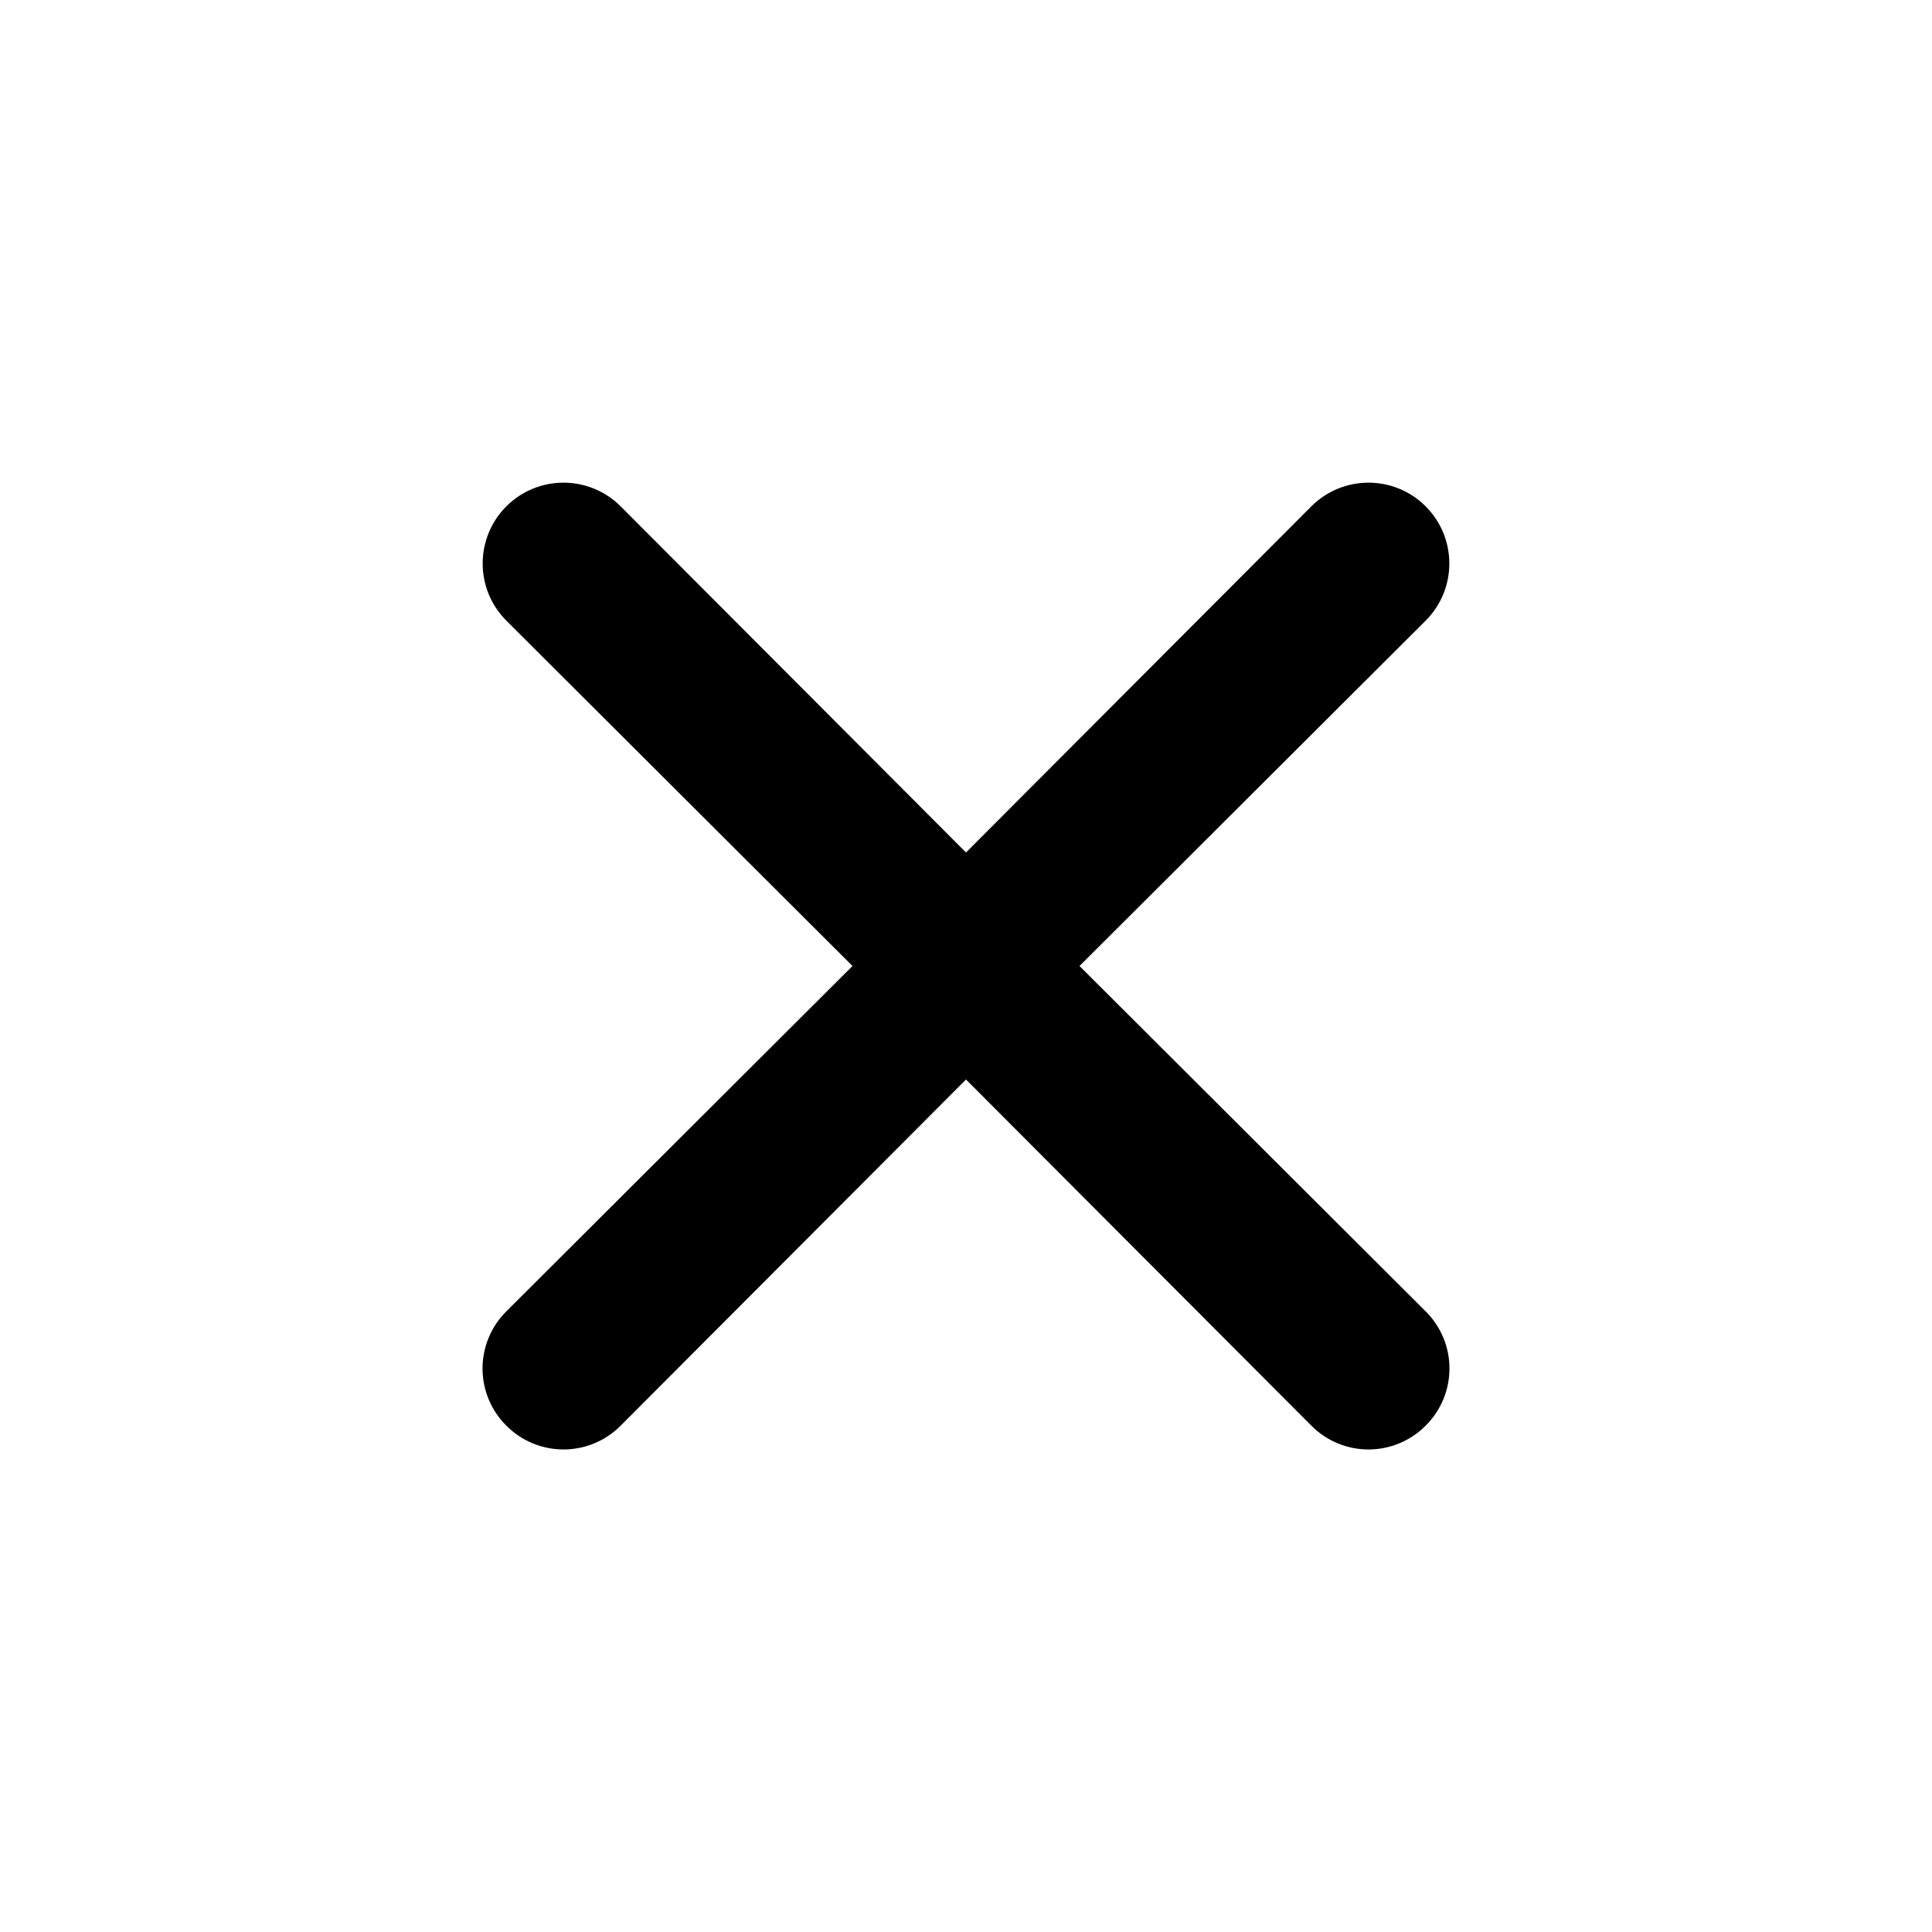
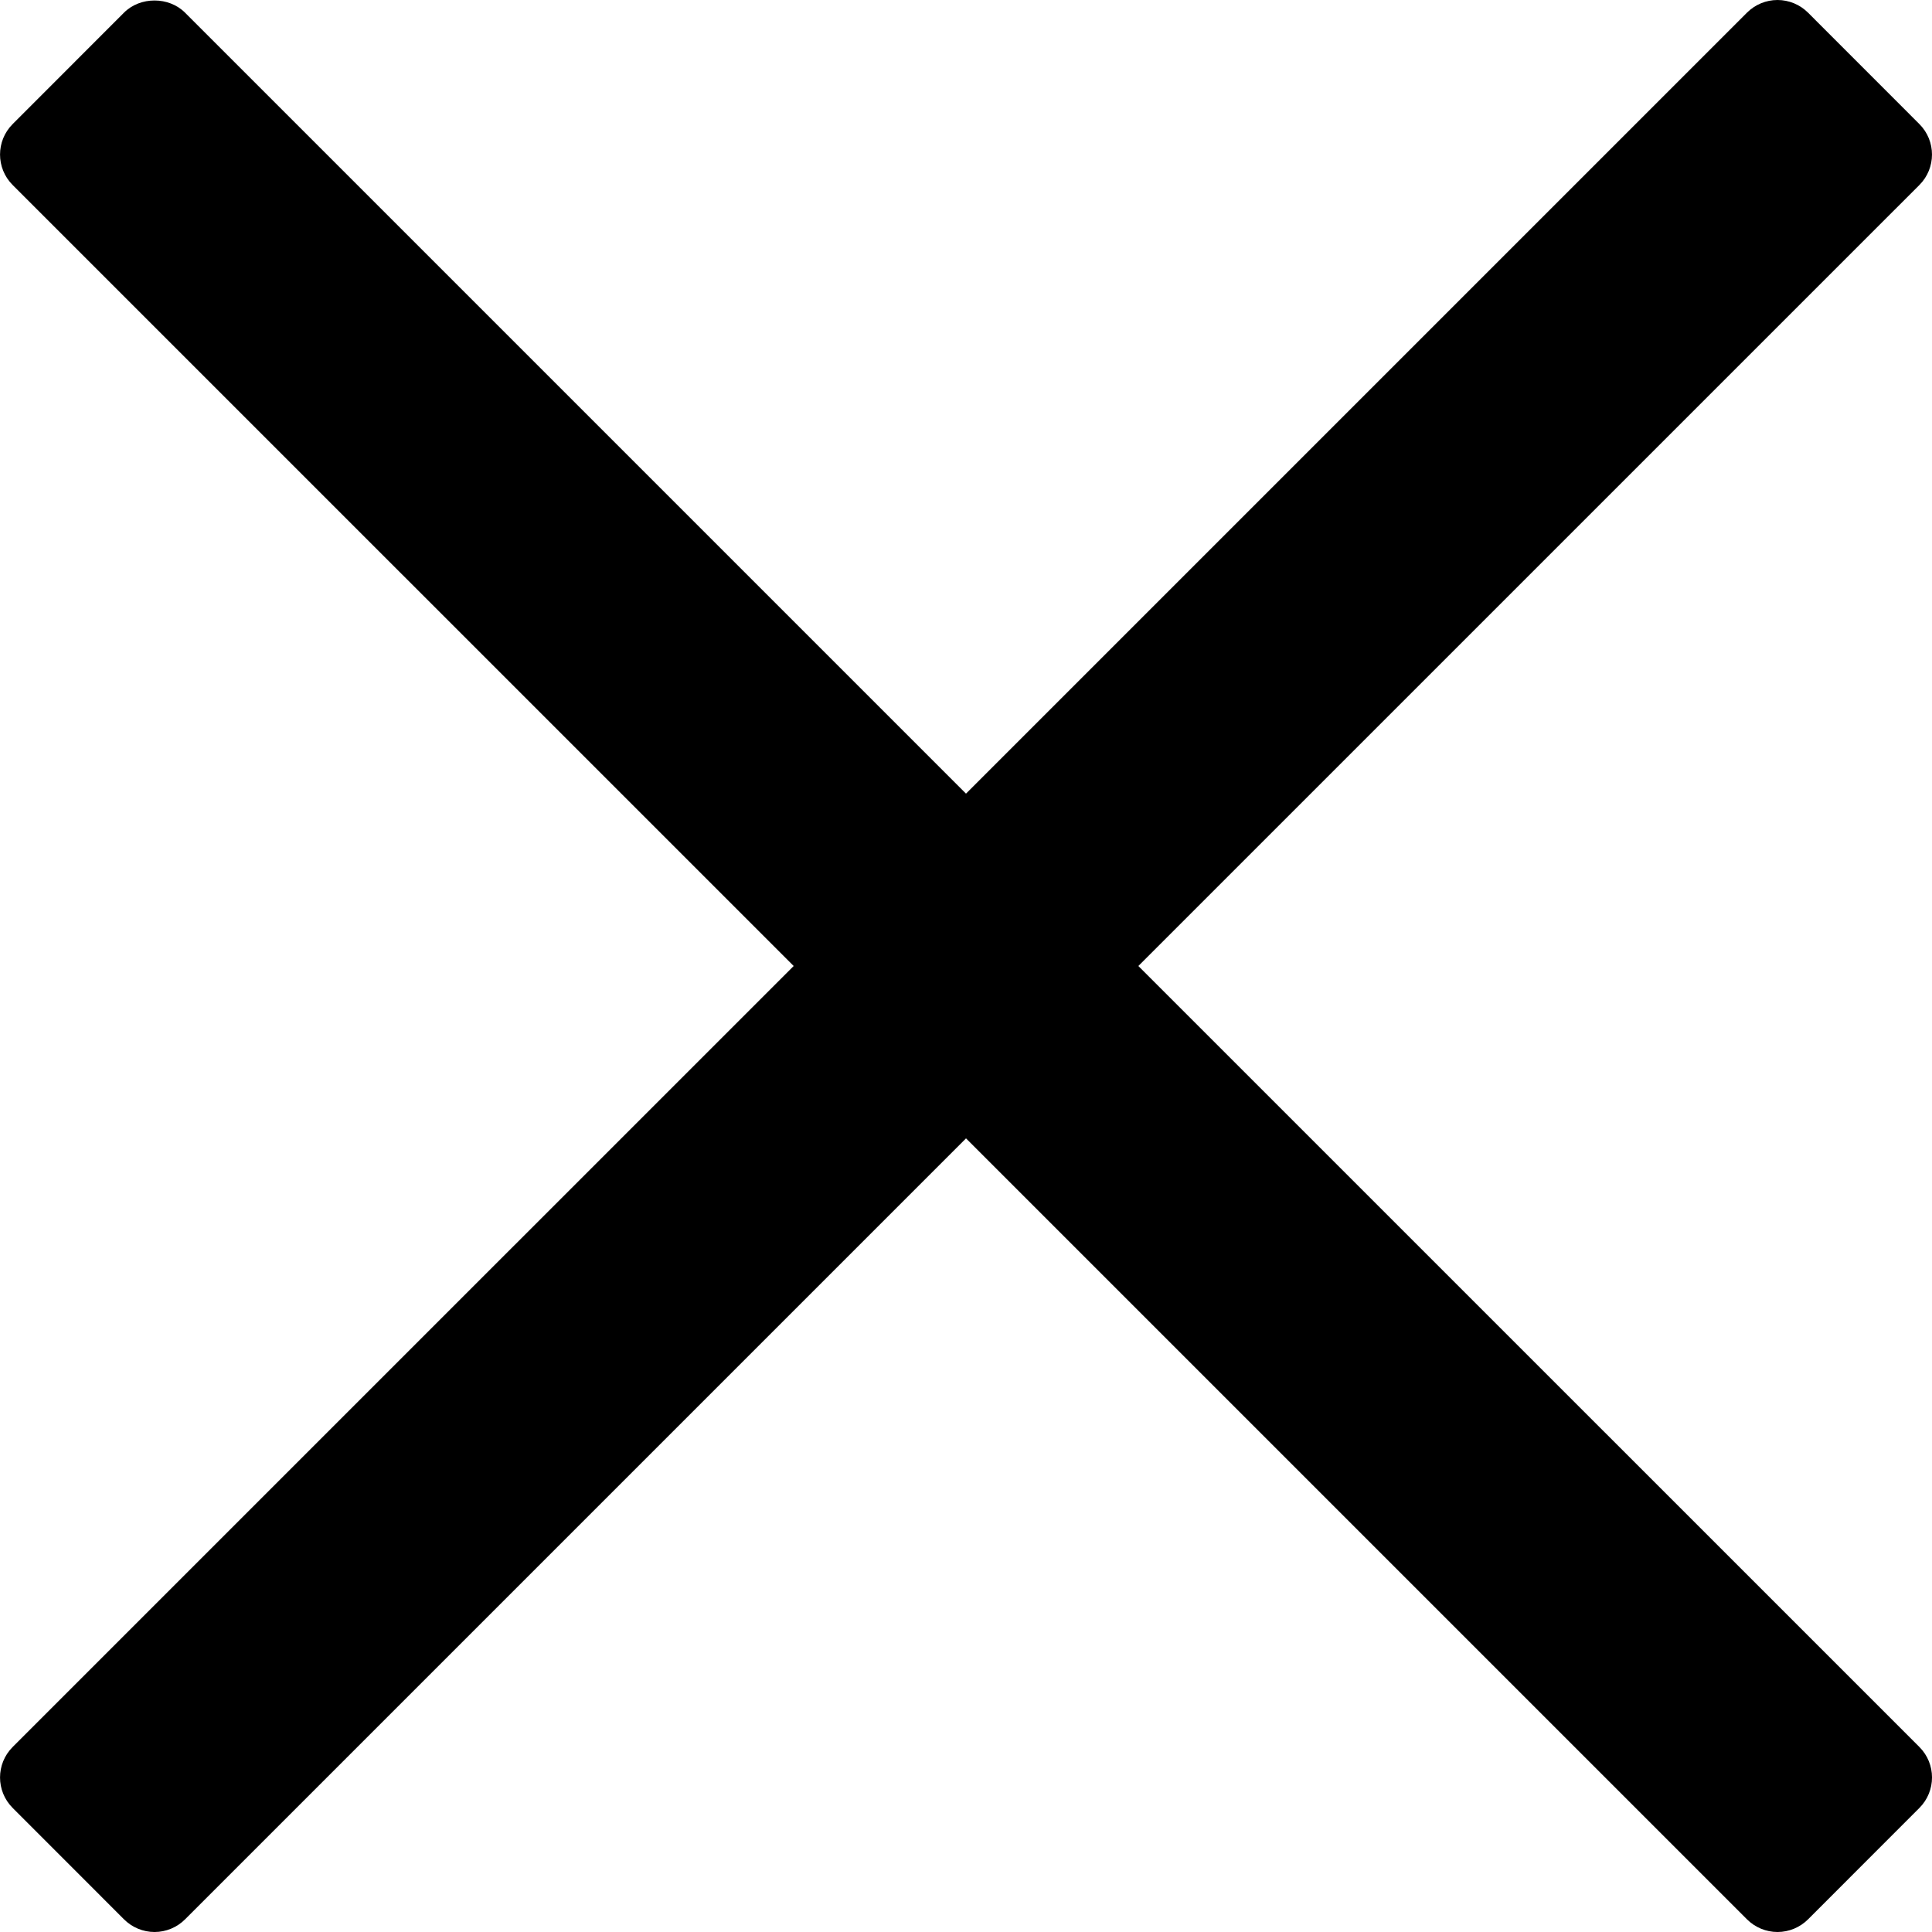
- <svg xmlns="http://www.w3.org/2000/svg" width="24px" height="24px" viewBox="0 0 24 24">
-   <g data-name="Layer 2">
-     <g data-name="close">
-       <rect width="24" height="24" transform="rotate(180 12 12)" opacity="0" />
-       <path d="M13.41 12l4.3-4.29a1 1 0 1 0-1.42-1.42L12 10.59l-4.29-4.3a1 1 0 0 0-1.42 1.42l4.3 4.29-4.3 4.29a1 1 0 0 0 0 1.42 1 1 0 0 0 1.42 0l4.29-4.3 4.29 4.3a1 1 0 0 0 1.42 0 1 1 0 0 0 0-1.42z" />
-     </g>
+ <svg xmlns="http://www.w3.org/2000/svg" version="1.1" id="Capa_1" x="0px" y="0px" width="94.926px" height="94.926px" viewBox="0 0 94.926 94.926" style="enable-background:new 0 0 94.926 94.926;" xml:space="preserve">
+   <g>
+     <path d="M55.931,47.463L94.306,9.09c0.826-0.827,0.826-2.167,0-2.994L88.833,0.62C88.436,0.224,87.896,0,87.335,0   c-0.562,0-1.101,0.224-1.498,0.62L47.463,38.994L9.089,0.62c-0.795-0.795-2.202-0.794-2.995,0L0.622,6.096   c-0.827,0.827-0.827,2.167,0,2.994l38.374,38.373L0.622,85.836c-0.827,0.827-0.827,2.167,0,2.994l5.473,5.476   c0.397,0.396,0.936,0.62,1.498,0.62s1.1-0.224,1.497-0.62l38.374-38.374l38.374,38.374c0.397,0.396,0.937,0.62,1.498,0.62   s1.101-0.224,1.498-0.62l5.473-5.476c0.826-0.827,0.826-2.167,0-2.994L55.931,47.463z" />
  </g>
+   <g>
+ </g>
+   <g>
+ </g>
+   <g>
+ </g>
+   <g>
+ </g>
+   <g>
+ </g>
+   <g>
+ </g>
+   <g>
+ </g>
+   <g>
+ </g>
+   <g>
+ </g>
+   <g>
+ </g>
+   <g>
+ </g>
+   <g>
+ </g>
+   <g>
+ </g>
+   <g>
+ </g>
+   <g>
+ </g>
</svg>
